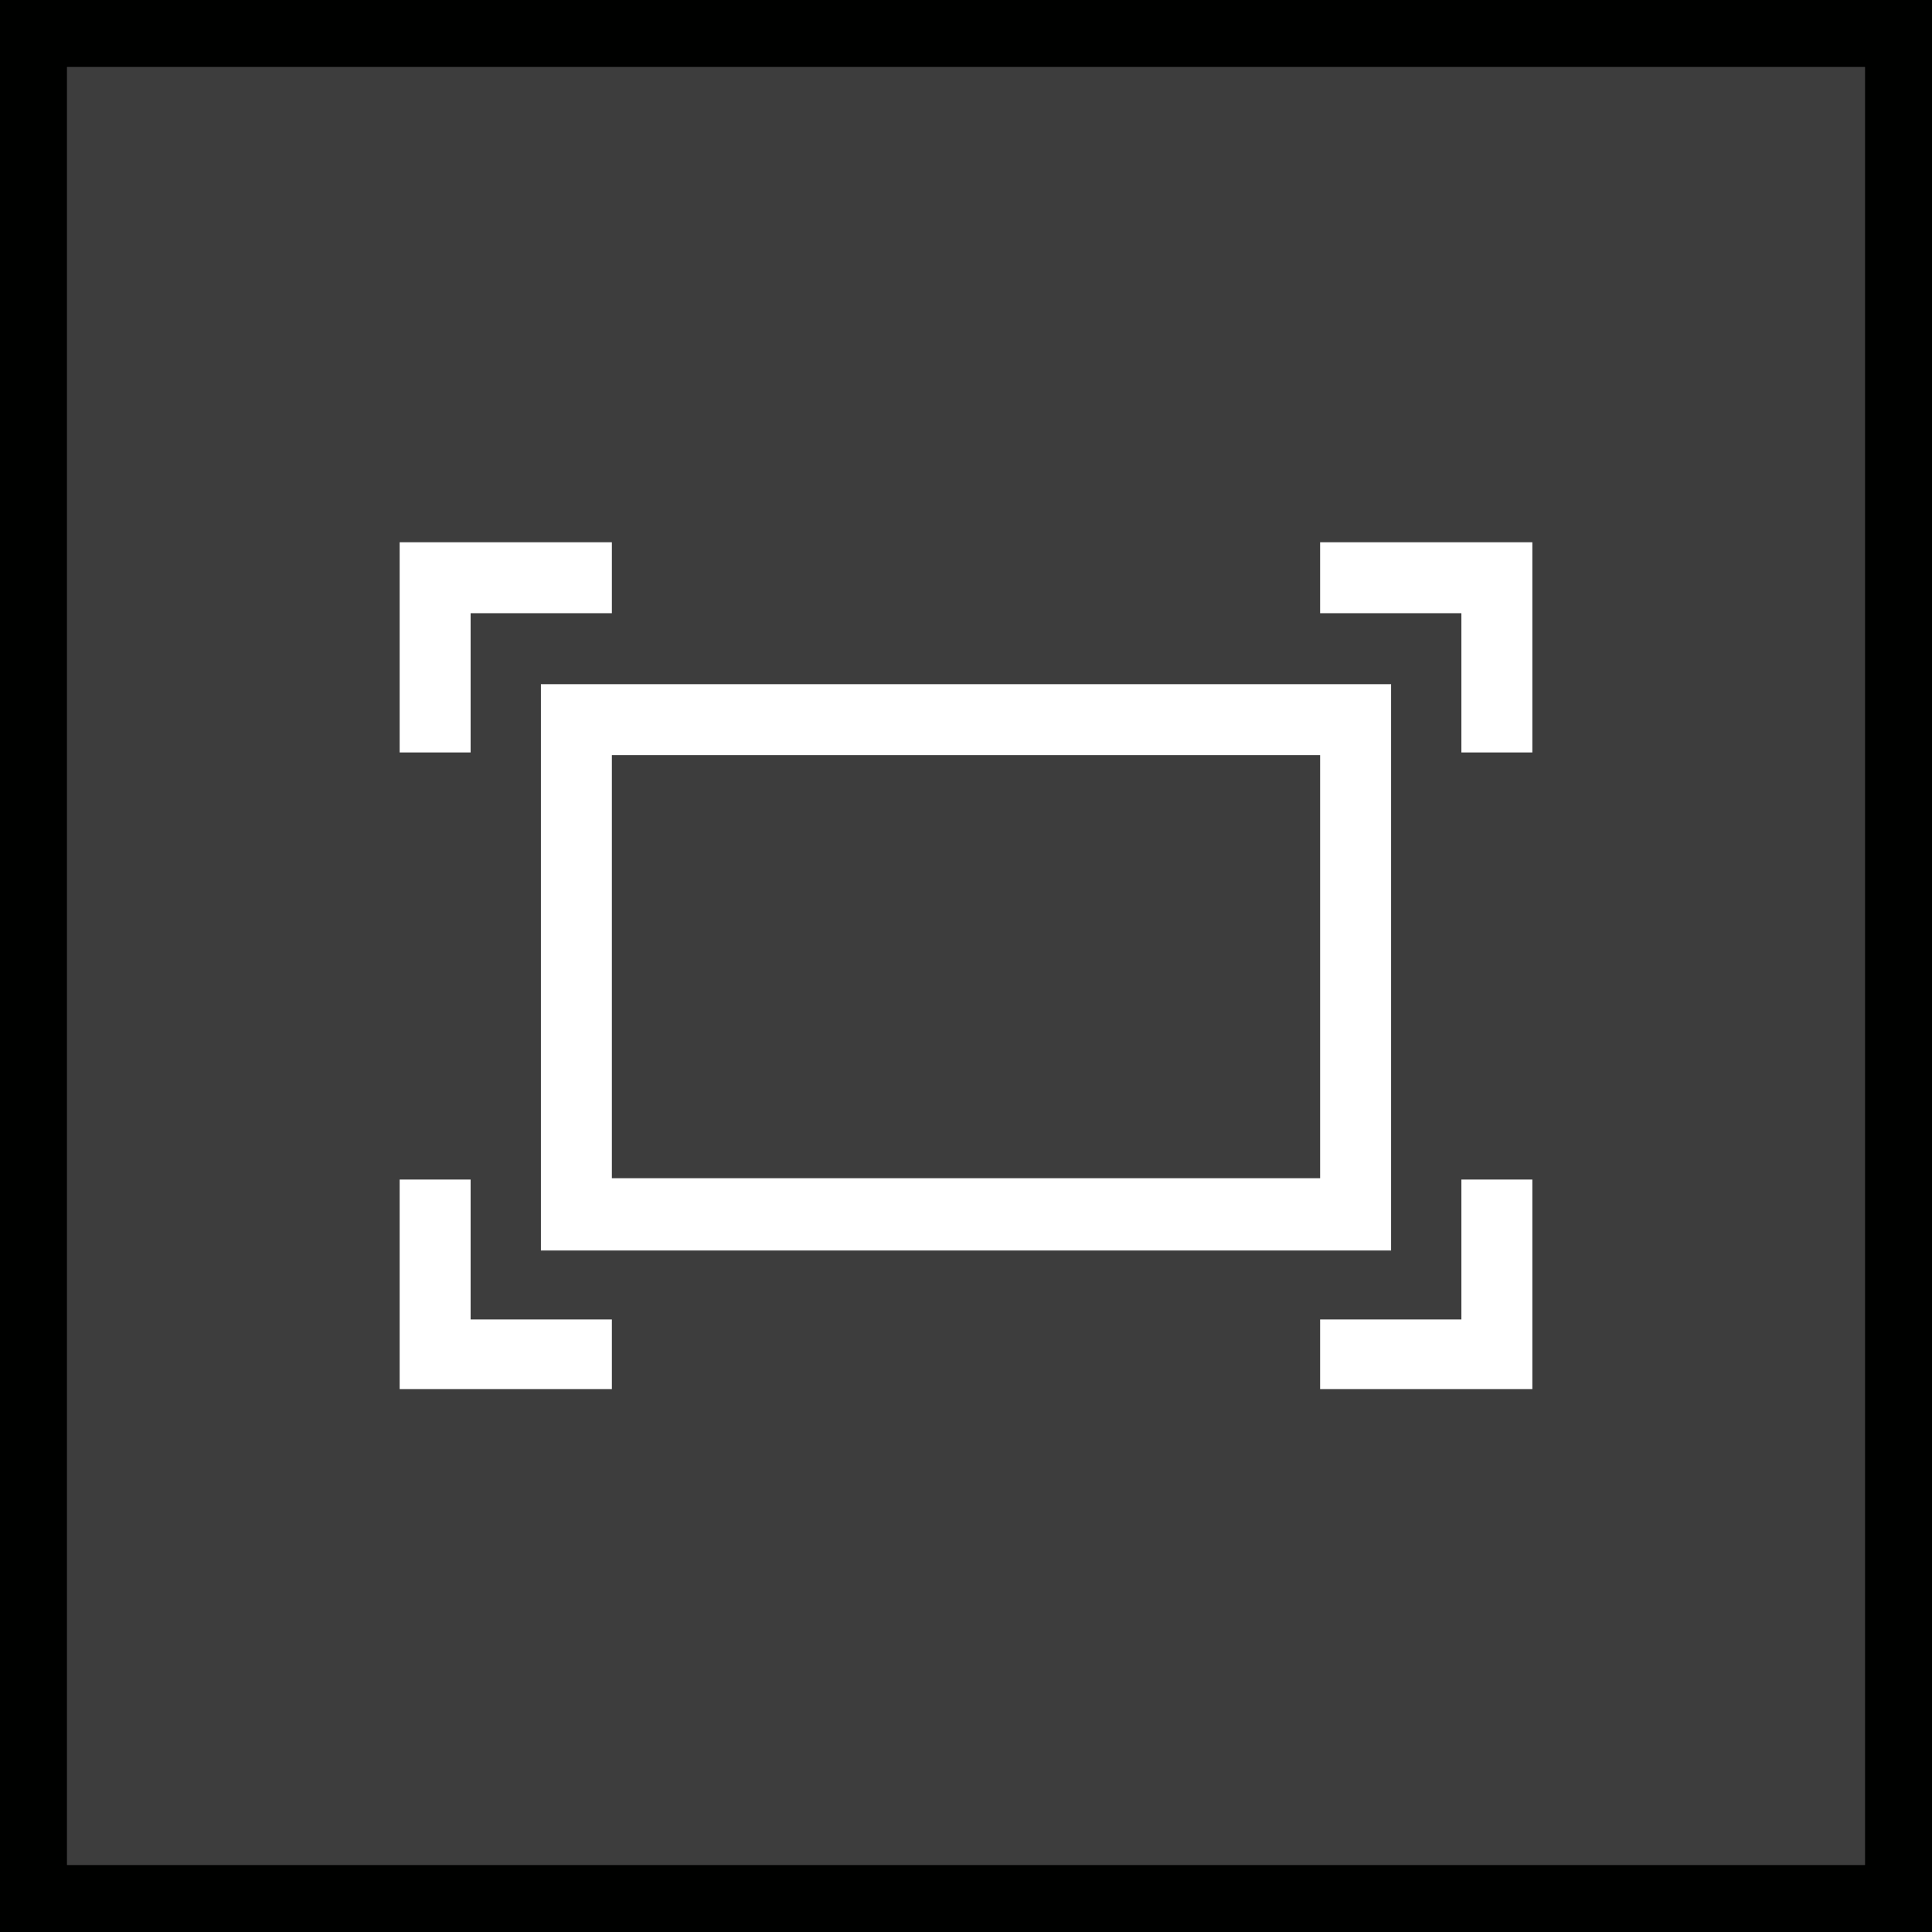
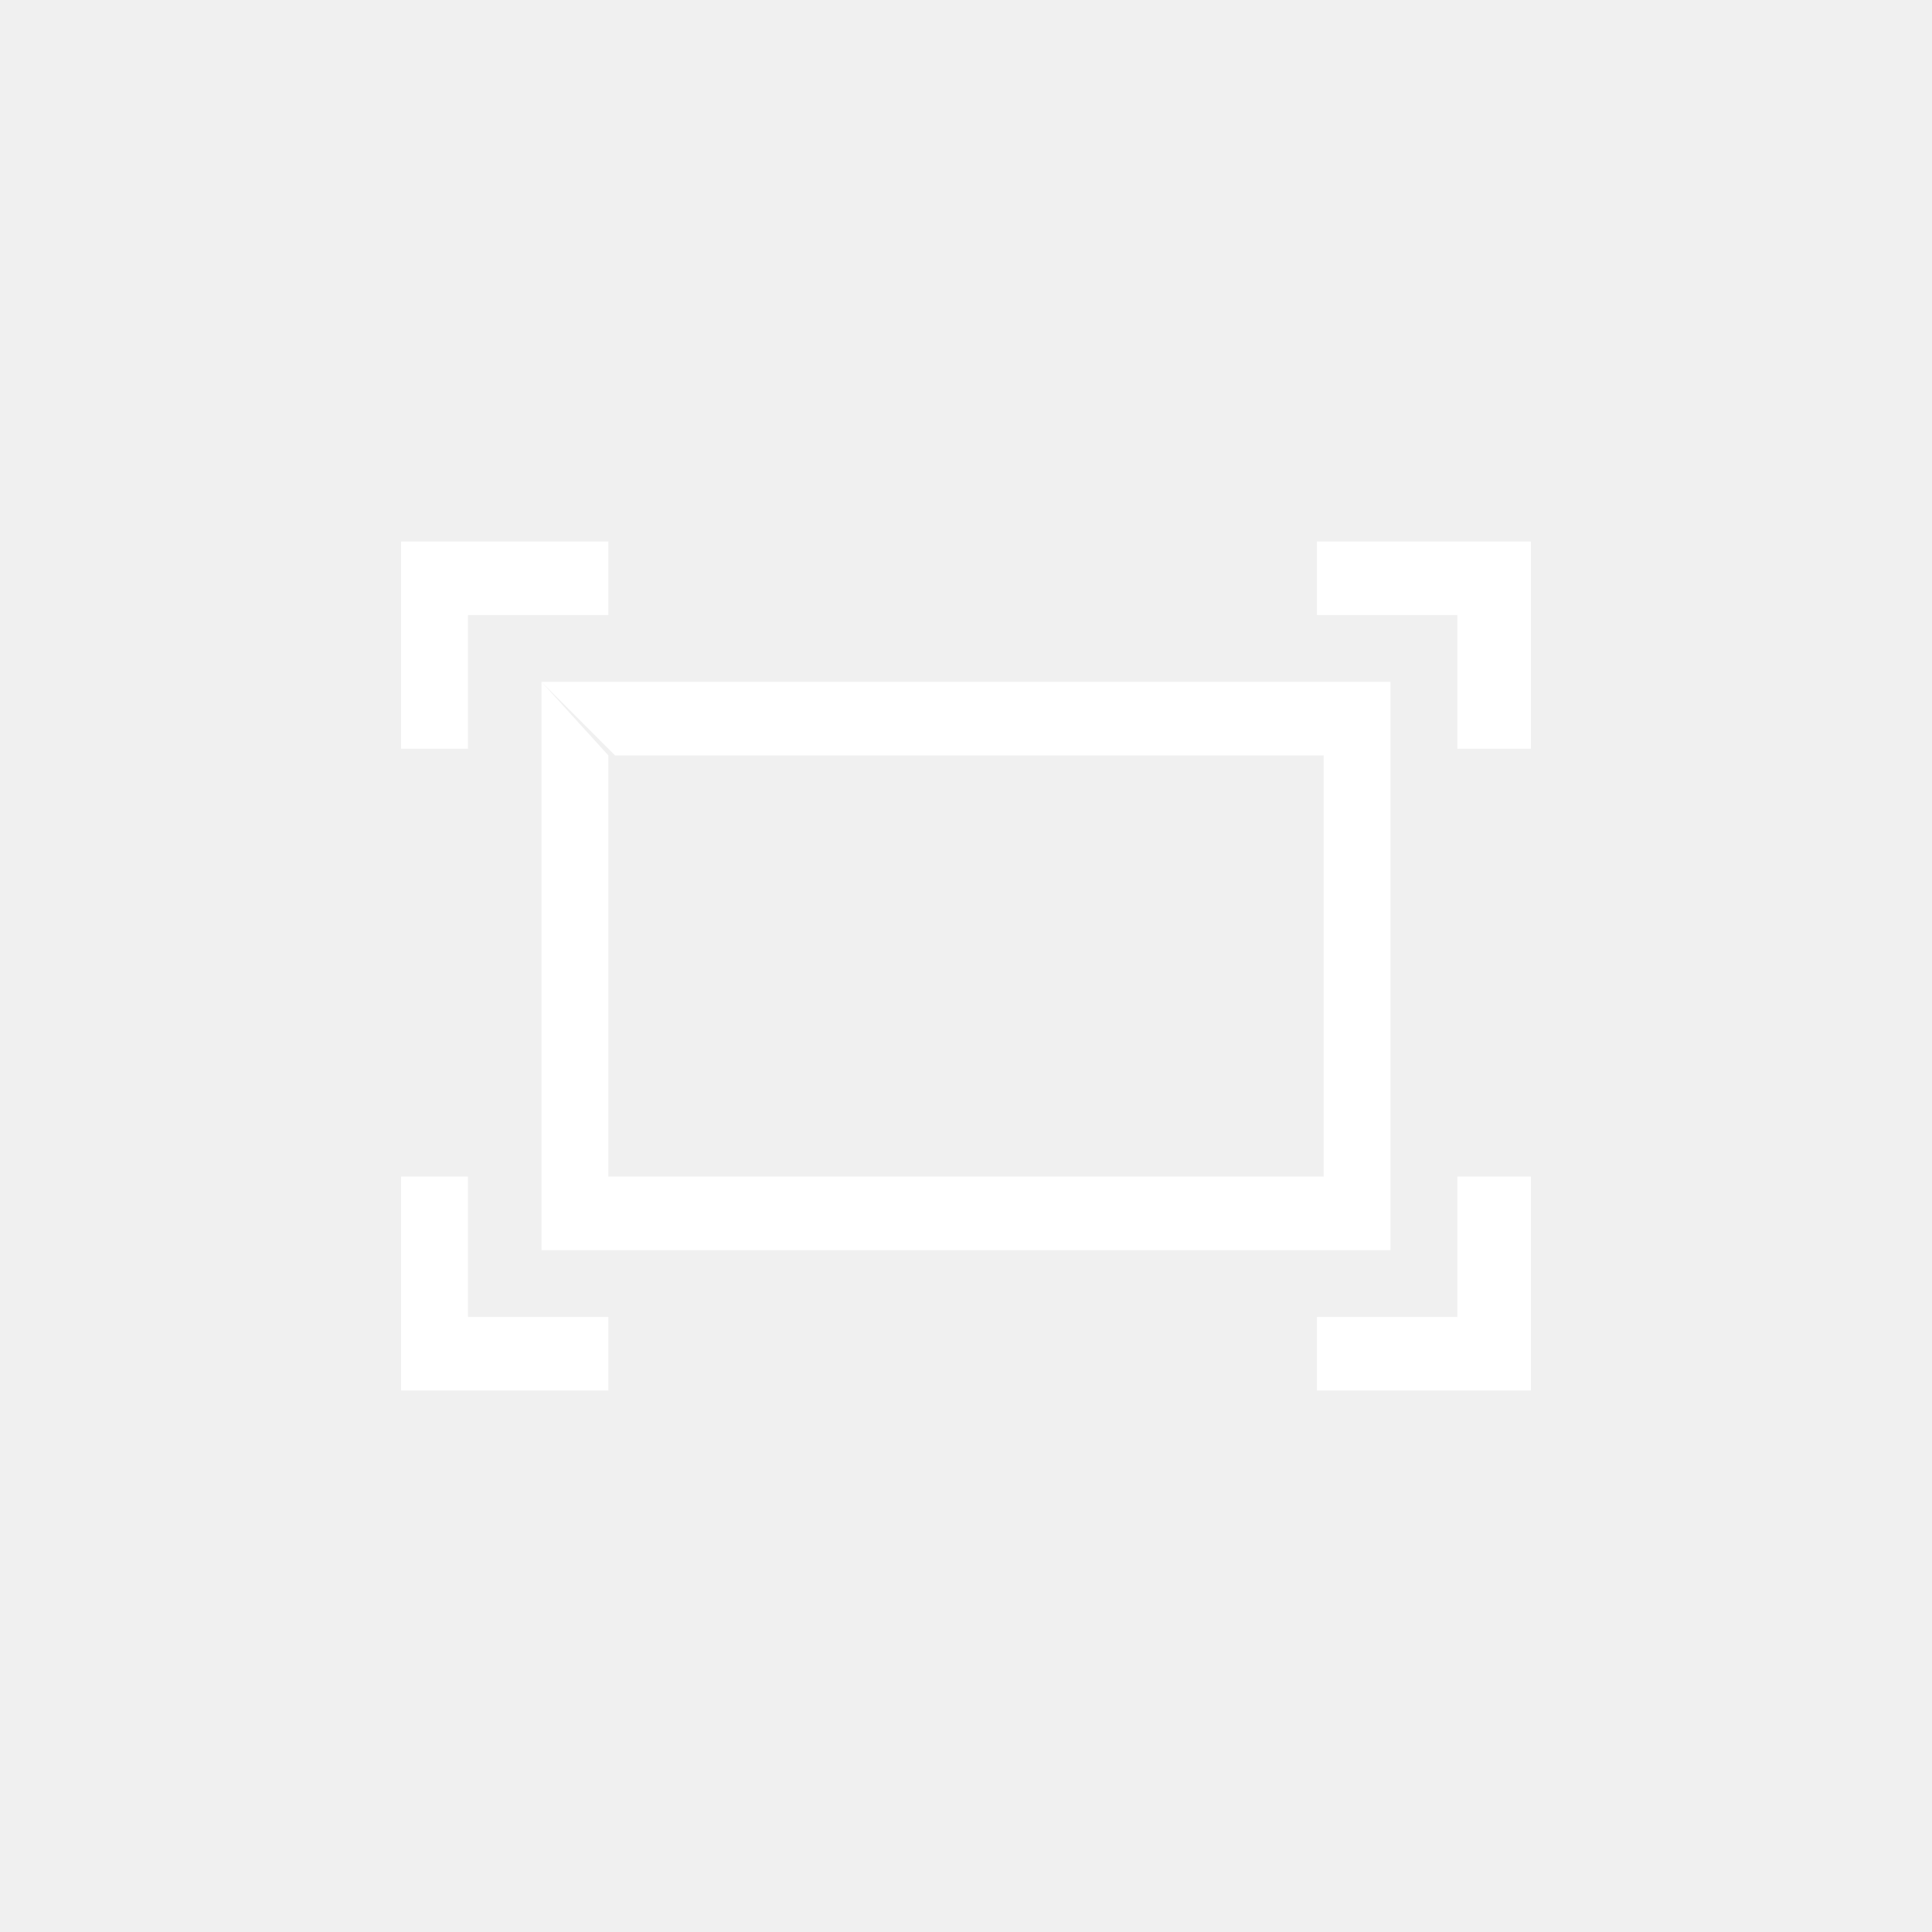
- <svg xmlns="http://www.w3.org/2000/svg" id="Calque_1" data-name="Calque 1" viewBox="0 0 28.86 28.86">
-   <defs>
-     <style>.cls-1{fill:#3d3d3d;}.cls-2{fill:#000100;}.cls-3{fill:#fff;}</style>
-   </defs>
-   <rect class="cls-1" x="0.5" y="0.5" width="27.86" height="27.86" />
-   <path class="cls-2" d="M28.86,28.86H0V0H28.86V28.86ZM1,27.86H27.86V1H1V27.86Z" />
-   <path class="cls-3" d="M8.08,18.68H20.78V10.22H8.08v8.46Zm0-8.46,1.06,1.06H19.72v6.32H9.14V11.28Z" />
-   <polygon class="cls-3" points="19.72 8.1 19.72 9.16 21.83 9.16 21.83 11.24 22.89 11.24 22.89 8.1 19.72 8.1" />
-   <polygon class="cls-3" points="5.97 8.1 5.97 11.24 7.03 11.24 7.03 9.16 9.14 9.16 9.14 8.1 5.97 8.1" />
-   <polygon class="cls-3" points="21.83 17.62 21.83 19.71 19.72 19.71 19.72 20.75 22.89 20.75 22.89 17.62 21.83 17.62" />
-   <polygon class="cls-3" points="5.97 17.62 5.97 20.75 9.14 20.75 9.14 19.71 7.03 19.71 7.03 17.62 5.97 17.62" />
+ <svg xmlns="http://www.w3.org/2000/svg" version="1.1" id="Calque_1" x="0px" y="0px" viewBox="0 0 28.9 28.9" style="enable-background:new 0 0 28.9 28.9;" xml:space="preserve">
+   <style type="text/css">
+ 	.st0{display:none;fill:#3D3D3D;}
+ 	.st1{display:none;fill:#000100;}
+ 	.st2{fill:#FFFFFF;}
+ </style>
+   <rect x="0.5" y="0.5" class="st0" width="27.9" height="27.9" />
+   <path class="st1" d="M28.9,28.9H0V0h28.9V28.9z M1,27.9h26.9V1H1V27.9z" />
+   <path class="st2" d="M8.1,18.7h12.7v-8.5H8.1V18.7z M8.1,10.2l1.1,1.1h10.6v6.3H9.1v-6.3L8.1,10.2z" />
+   <polygon class="st2" points="19.7,8.1 19.7,9.2 21.8,9.2 21.8,11.2 22.9,11.2 22.9,8.1 " />
+   <polygon class="st2" points="6,8.1 6,11.2 7,11.2 7,9.2 9.1,9.2 9.1,8.1 " />
+   <polygon class="st2" points="21.8,17.6 21.8,19.7 19.7,19.7 19.7,20.8 22.9,20.8 22.9,17.6 " />
+   <polygon class="st2" points="6,17.6 6,20.8 9.1,20.8 9.1,19.7 7,19.7 7,17.6 " />
</svg>
